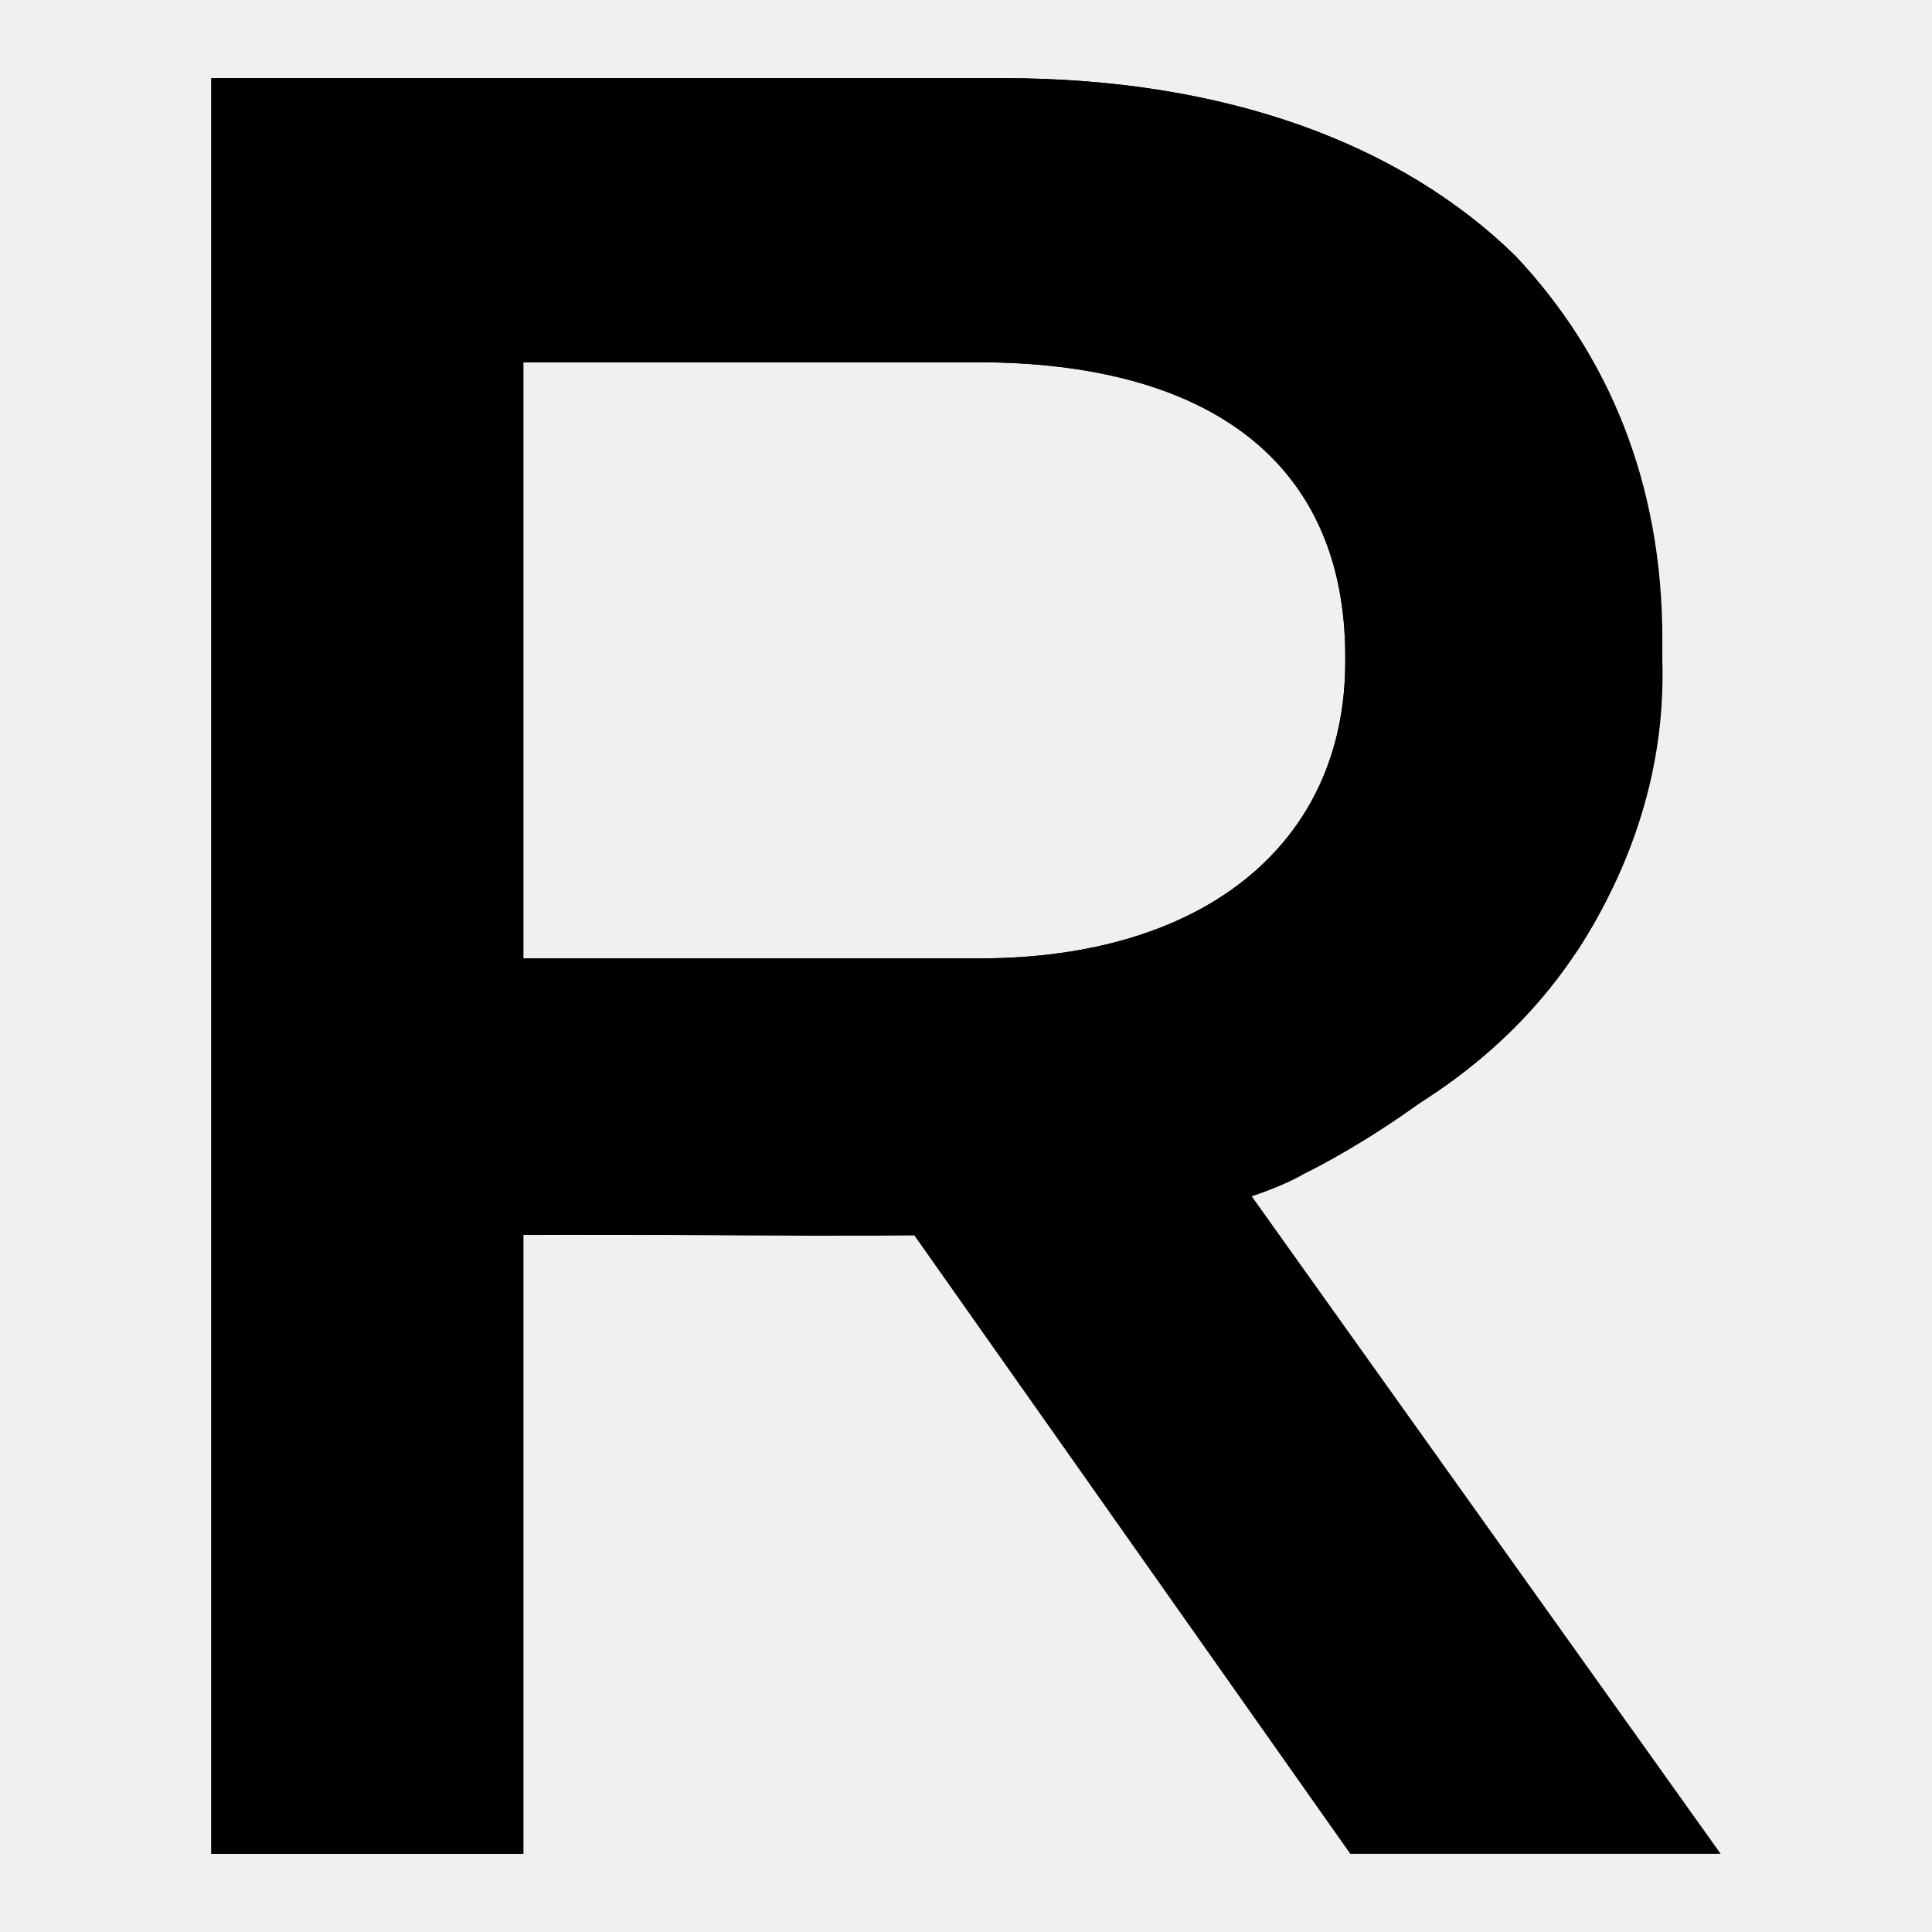
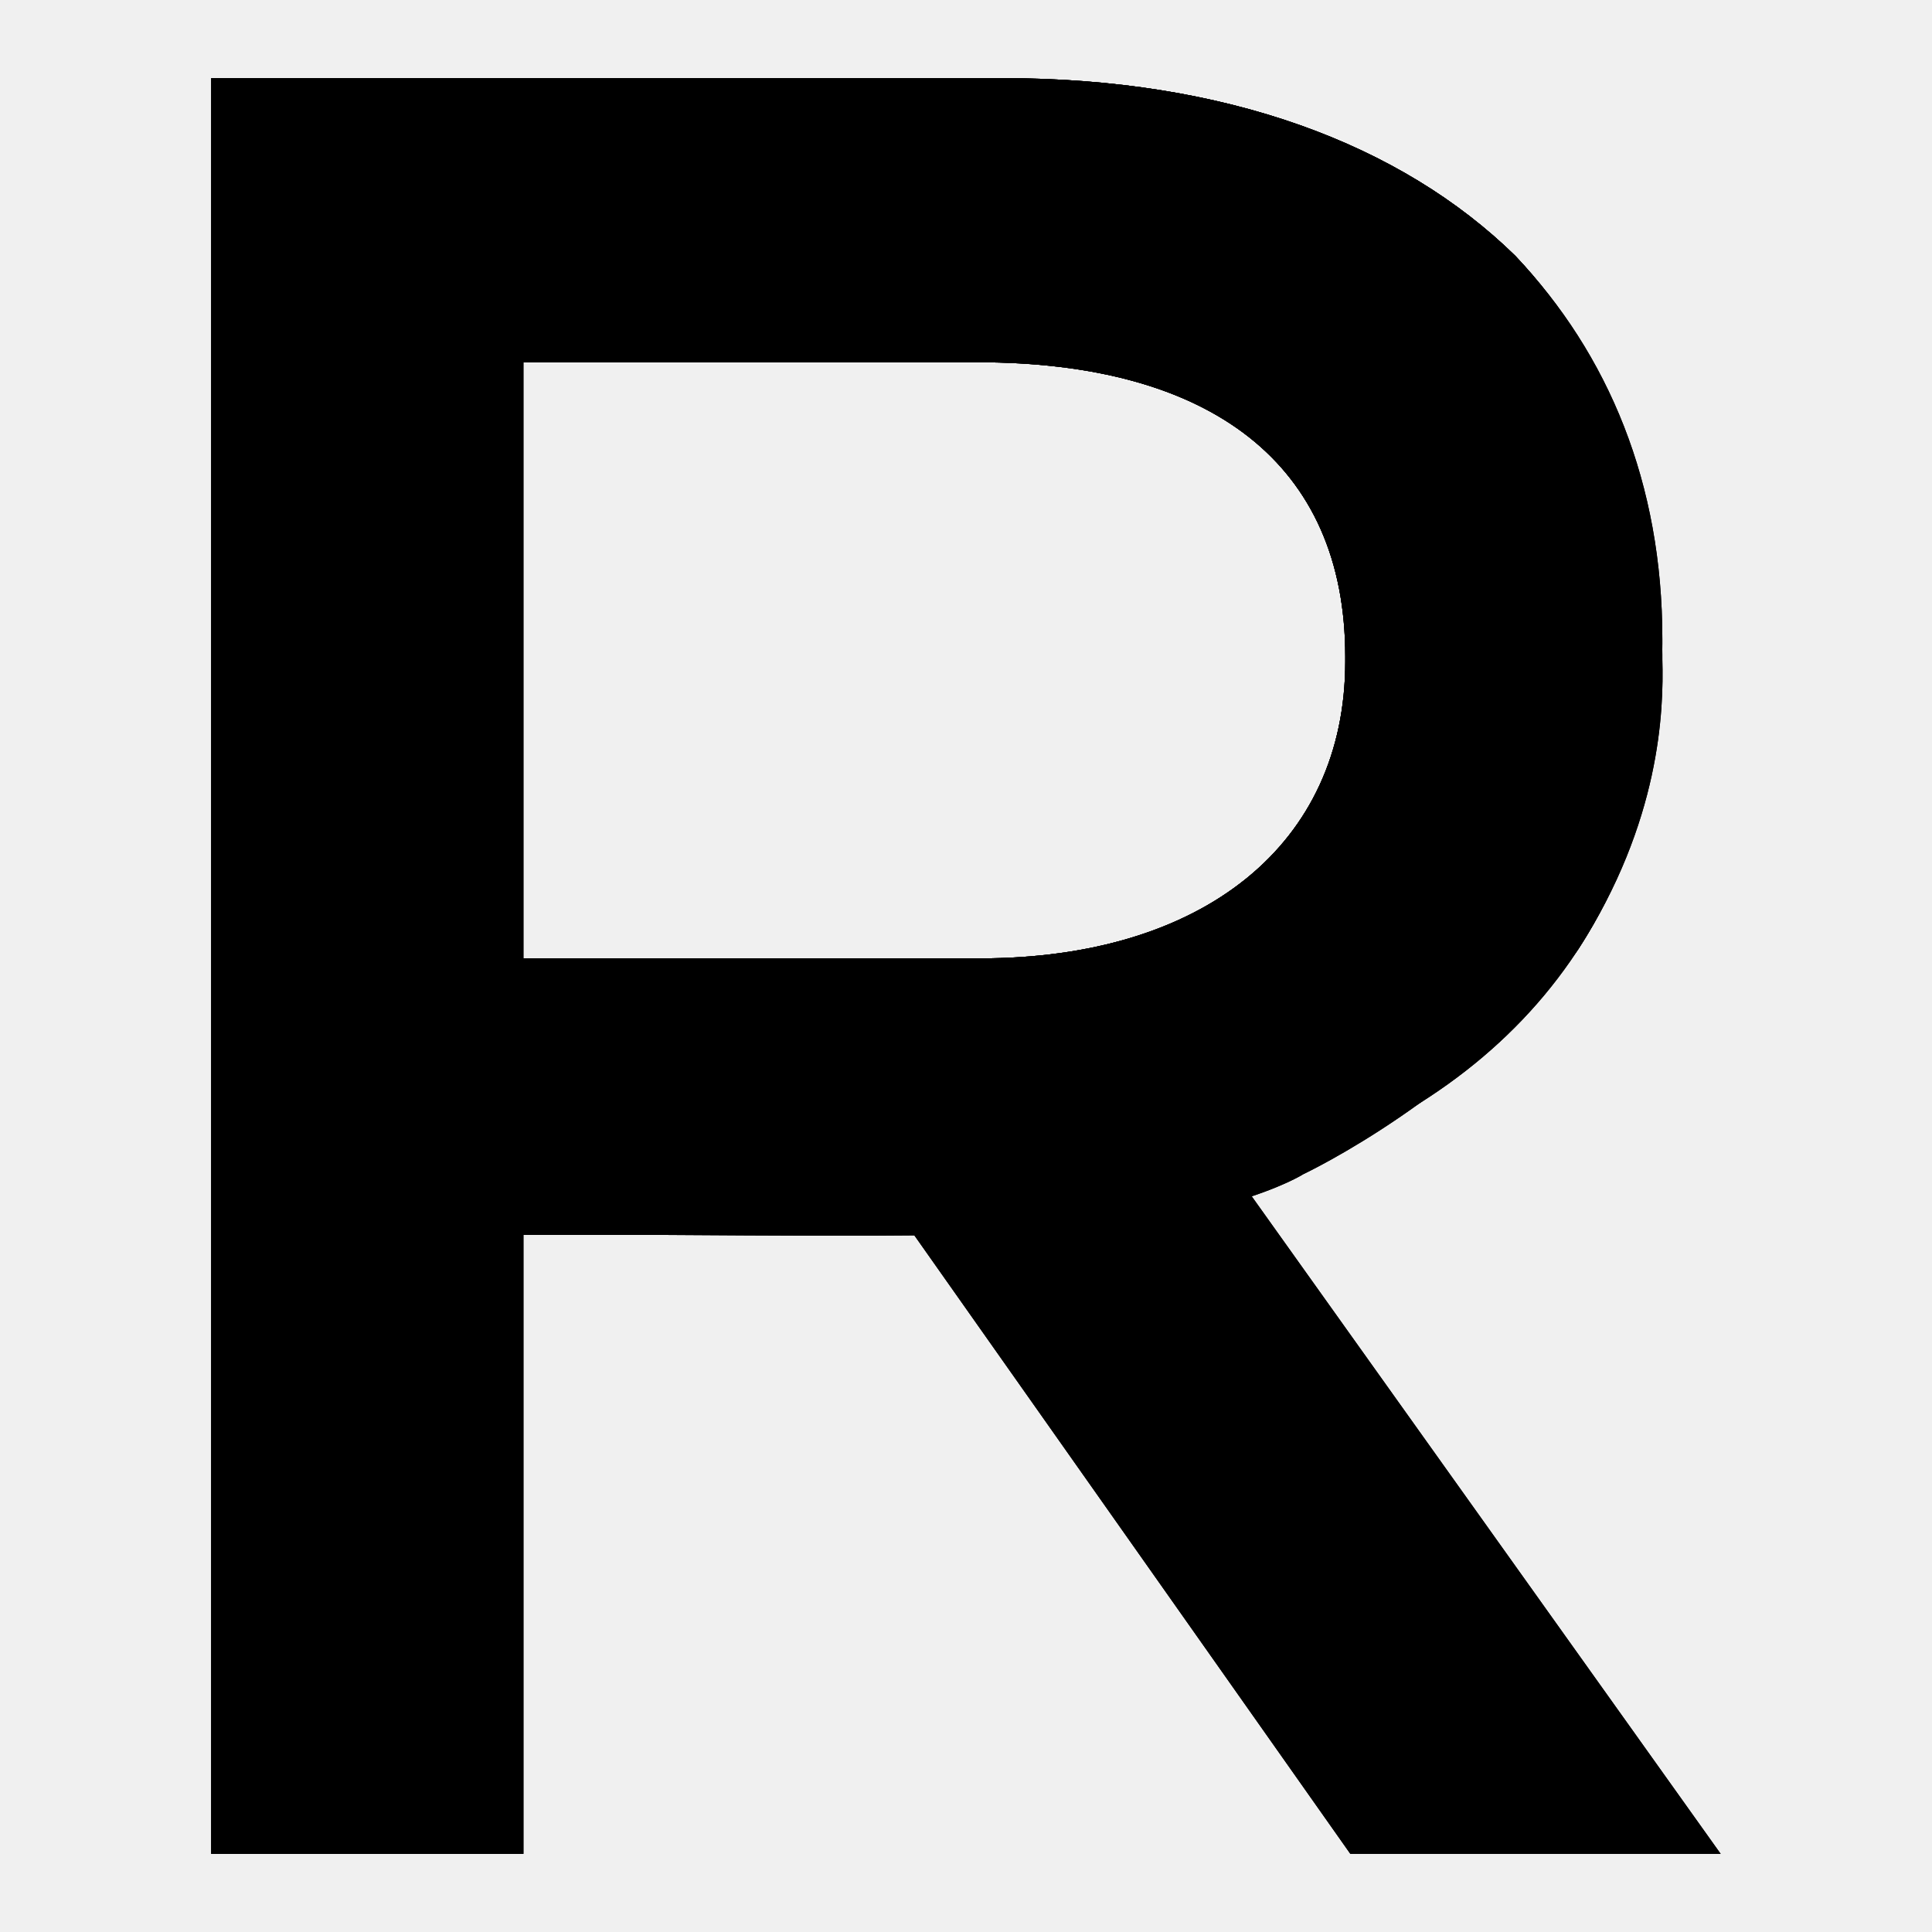
<svg xmlns="http://www.w3.org/2000/svg" version="1.1" viewBox="0 0 512 512">
  <defs>
    <style>
-     /* Dark mode — show white layer, hide dark layer */
-     #Layer_1 { display: none; }
-     #Layer_2 { display: block; }
+       .st0 { fill: #414042; }
+       .st1 { fill: #fff; }
+       .st2 { opacity: .25; }

-     /* Light mode — show dark layer, hide white layer */
-     @media (prefers-color-scheme: light) {
-       #Layer_1 { display: block; }
-       #Layer_2 { display: none; }
-     }
-   </style>
+       /* Dark mode — show white layer, hide dark layer */
+       #Layer_1 { display: none; }
+       #Layer_2 { display: block; }
+ 
+       /* Light mode — show dark layer, hide white layer */
+       @media (prefers-color-scheme: light) {
+         #Layer_1 { display: block; }
+         #Layer_2 { display: none; }
+       }
+     </style>
  </defs>
  <g id="Layer_1">
    <g class="st2">
      <path class="st0" d="M56,20.71h209.75c59.16,0,105.55,17.48,135.8,47.06,24.87,26.22,38.99,60.5,38.99,101.51v1.34c0,77.31-46.39,123.7-111.6,142.52l127.06,178.15h-98.15l-115.63-164.03h-103.53v164.03H56V20.71ZM259.7,253.98c59.16,0,96.81-30.25,96.81-78.66v-1.34c0-51.09-35.63-77.98-97.48-77.98h-120.34v157.98h121.01Z" />
    </g>
    <path class="st0" d="M265.81,326.98c-43.09,1.17-95.96-.13-127.12.28v164.03H56V20.71h209.75c59.16,0,105.55,17.48,135.8,47.06,24.87,26.22,38.99,64.68,38.99,105.68v1.34c.38,13.45-.5,42.99-22.25,76.73-28.04,38.54-72.86,59.63-72.86,59.63,0,0-22.15,14.24-79.62,15.82ZM259.7,253.98c59.16,0,96.81-30.25,96.81-78.66v-1.34c0-51.09-35.63-77.98-97.48-77.98h-120.34v157.98h121.01Z" />
  </g>
  <g id="Layer_2">
    <g class="st2">
      <path class="st1" d="M56,20.71h209.75c59.16,0,105.55,17.48,135.8,47.06,24.87,26.22,38.99,60.5,38.99,101.51v1.34c0,77.31-46.39,123.7-111.6,142.52l127.06,178.15h-98.15l-115.63-164.03h-103.53v164.03H56V20.71ZM259.7,253.98c59.16,0,96.81-30.25,96.81-78.66v-1.34c0-51.09-35.63-77.98-97.48-77.98h-120.34v157.98h121.01Z" />
    </g>
    <path class="st1" d="M265.81,326.98c-43.09,1.17-95.96-.13-127.12.28v164.03H56V20.71h209.75c59.16,0,105.55,17.48,135.8,47.06,24.87,26.22,38.99,64.68,38.99,105.68v1.34c.38,13.45-.5,42.99-22.25,76.73-28.04,38.54-72.86,59.63-72.86,59.63,0,0-22.15,14.24-79.62,15.82ZM259.7,253.98c59.16,0,96.81-30.25,96.81-78.66v-1.34c0-51.09-35.63-77.98-97.48-77.98h-120.34v157.98h121.01Z" />
  </g>
</svg>
